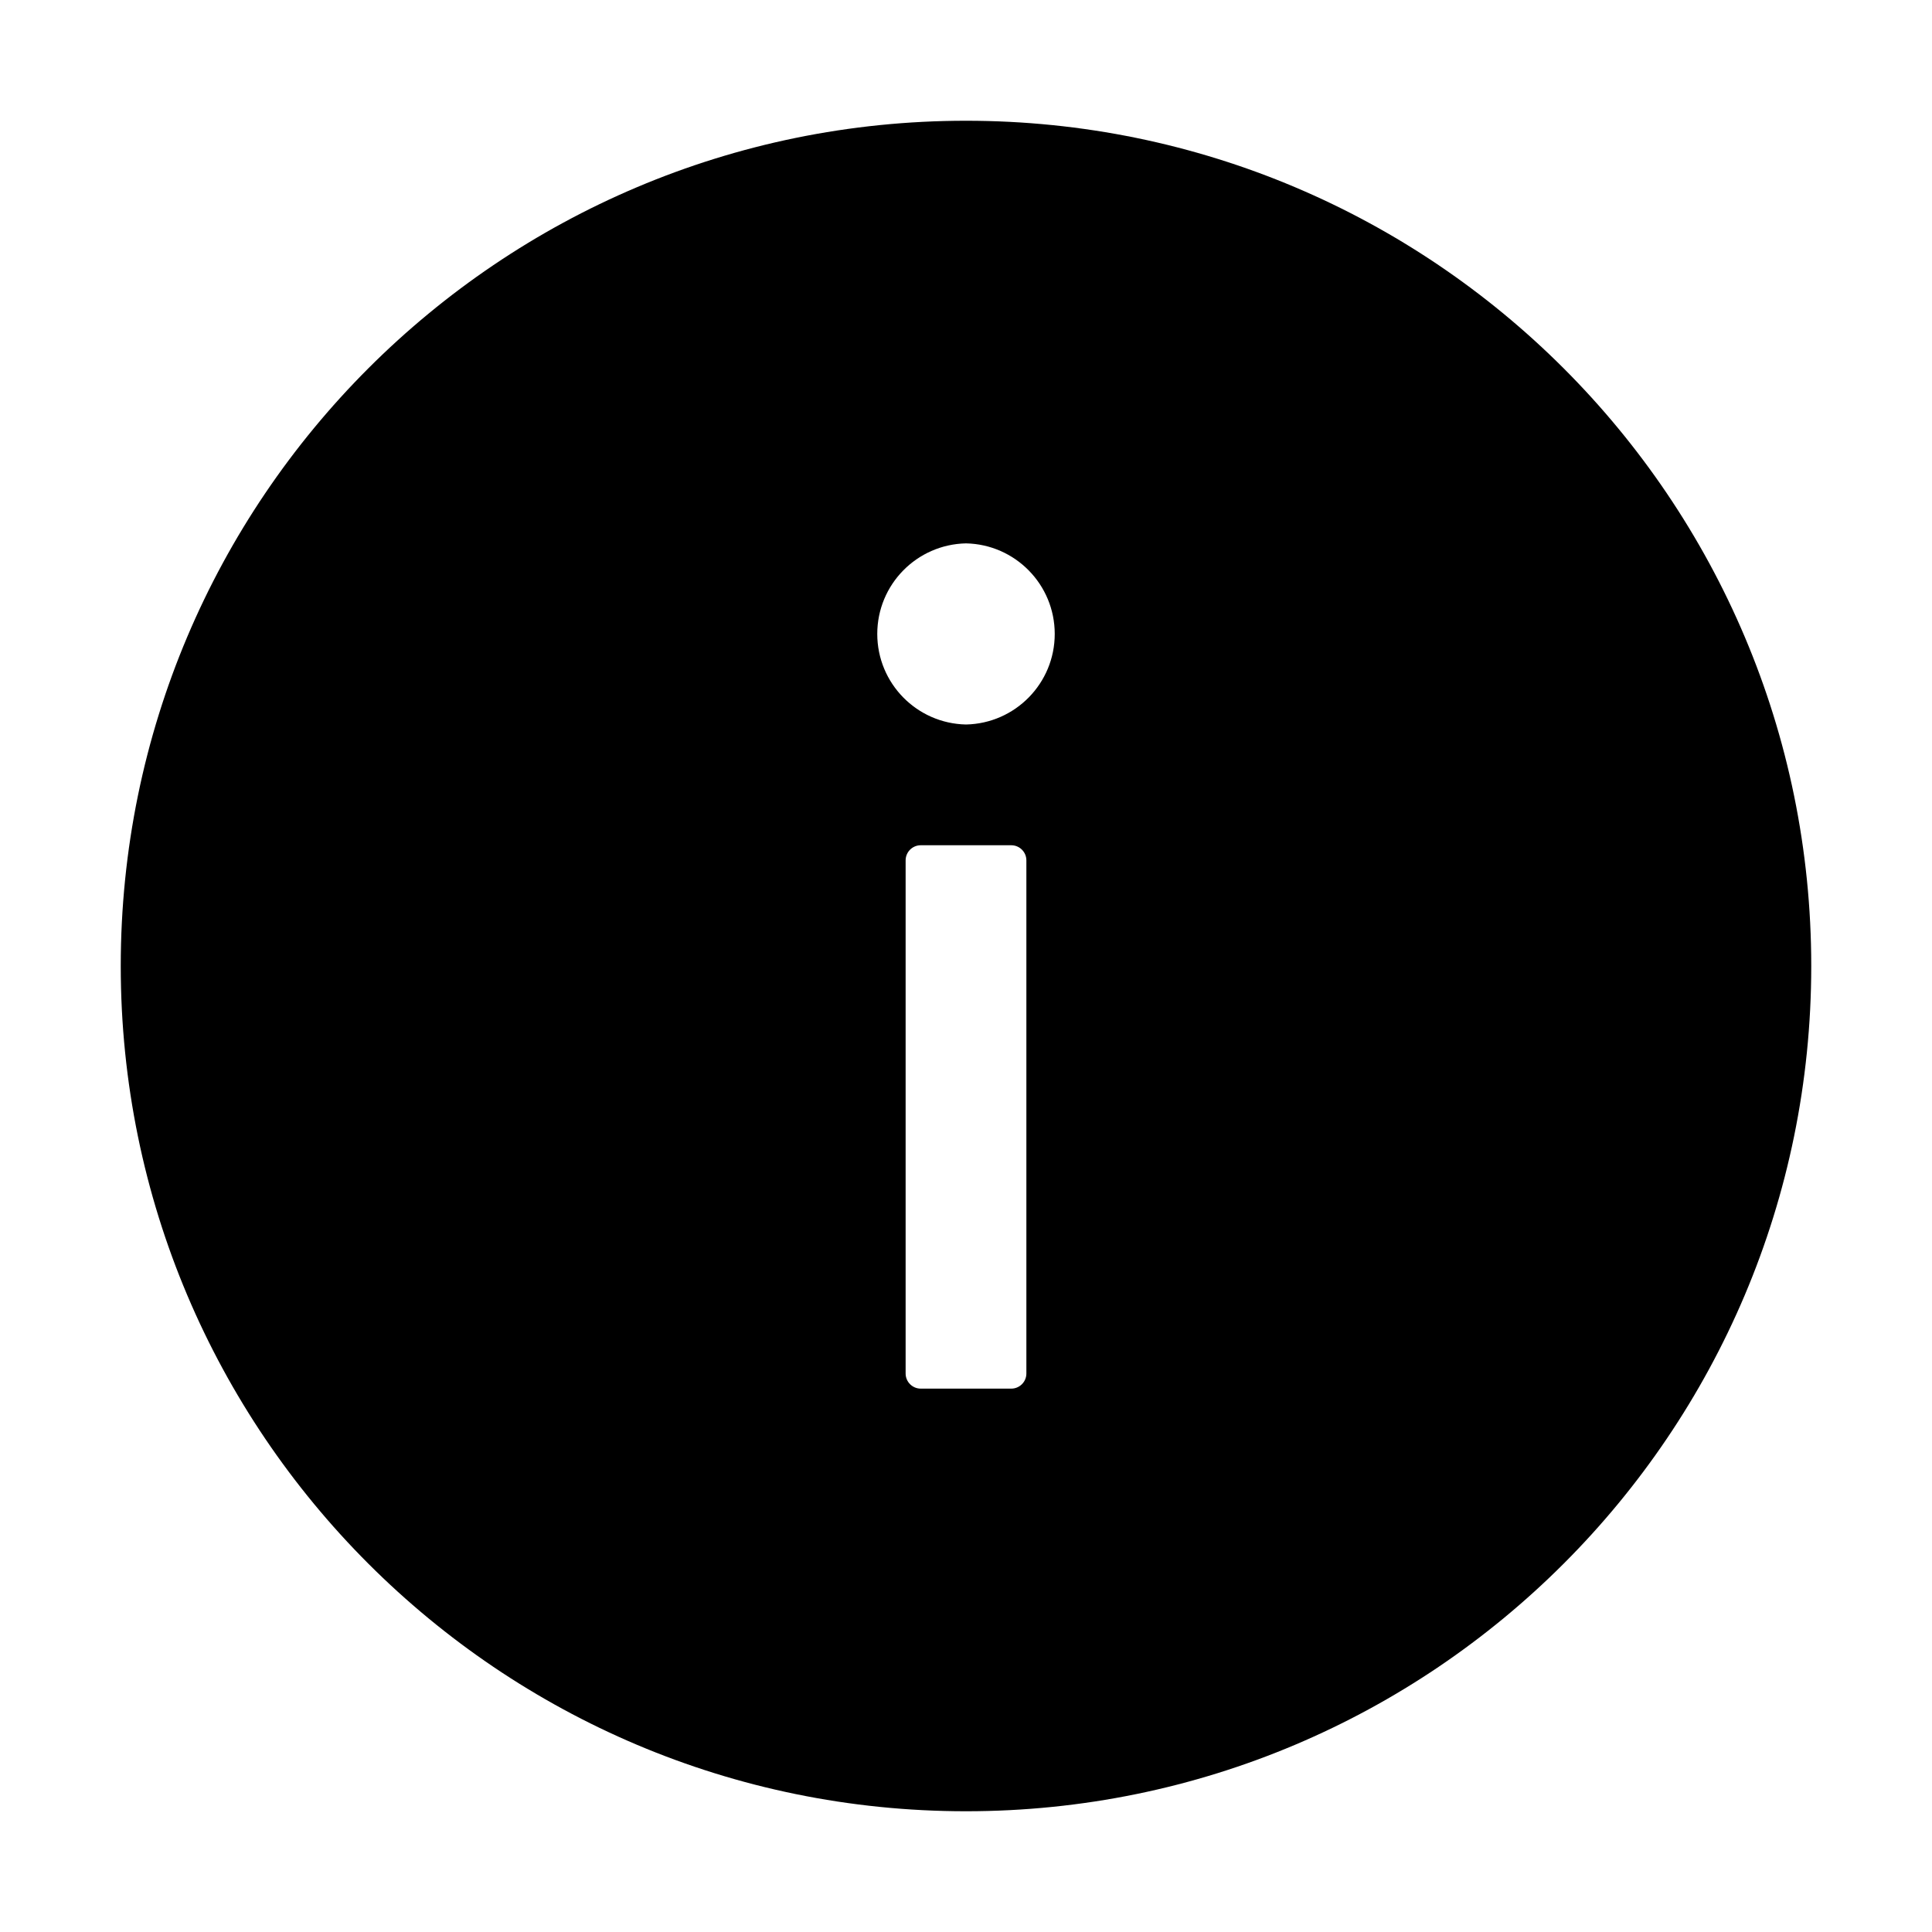
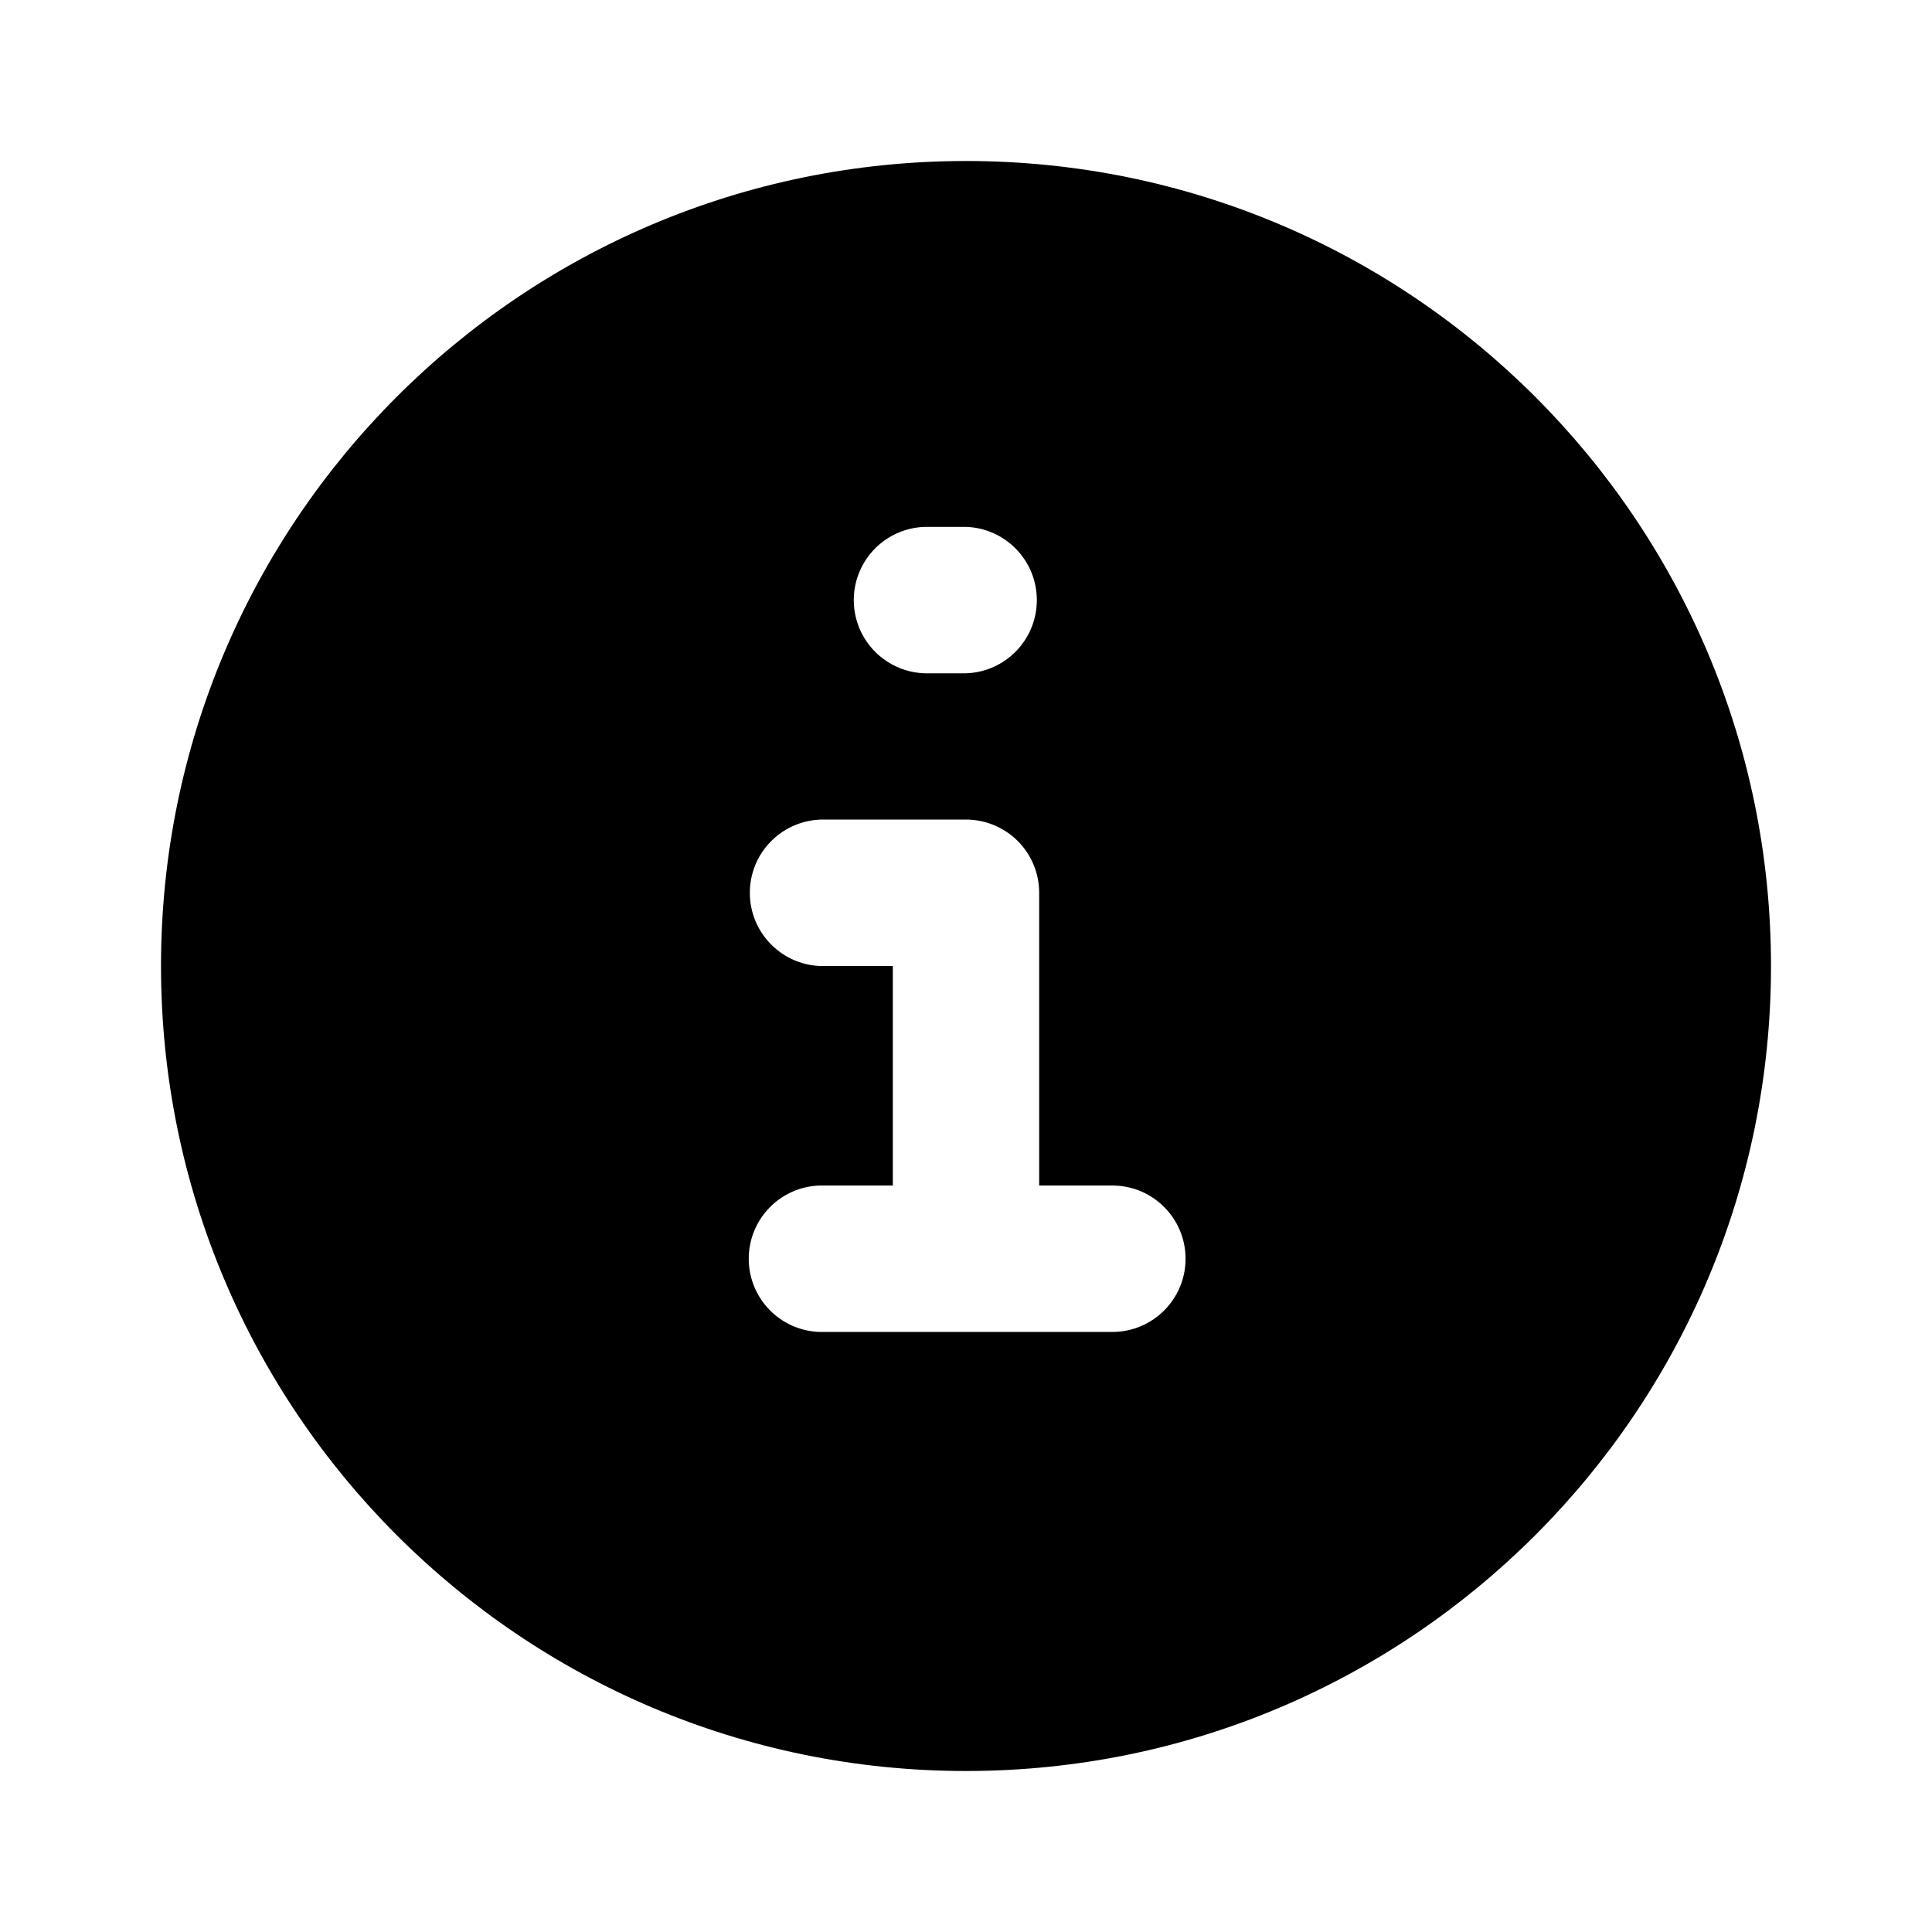
- <svg xmlns="http://www.w3.org/2000/svg" width="512" height="512" viewBox="0 0 512 512" style="color:#000000" class="h-full w-full">
-   <rect width="512" height="512" x="0" y="0" rx="30" fill="transparent" stroke="transparent" stroke-width="0" stroke-opacity="100%" paint-order="stroke" />
-   <svg width="512px" height="512px" viewBox="0 0 1024 1024" fill="#000000" x="0" y="0" role="img" style="display:inline-block;vertical-align:middle">
-     <g fill="black">
-       <path fill="currentColor" d="M512 64C264.6 64 64 264.6 64 512s200.6 448 448 448s448-200.6 448-448S759.4 64 512 64zm32 664c0 4.4-3.6 8-8 8h-48c-4.4 0-8-3.6-8-8V456c0-4.4 3.6-8 8-8h48c4.4 0 8 3.6 8 8v272zm-32-344a48.01 48.01 0 0 1 0-96a48.01 48.01 0 0 1 0 96z" />
-     </g>
-   </svg>
+ <svg xmlns="http://www.w3.org/2000/svg" width="24" height="24" fill="currentColor" viewBox="0 0 24 24">
+   <path fill-rule="evenodd" d="M12 2C6.477 2 2 6.477 2 12s4.477 10 10 10 10-4.477 10-10S17.523 2 12 2Zm-.454 4.545a.91.91 0 1 0 0 1.819H12a.91.91 0 0 0 0-1.819h-.454Zm-1.364 3.637a.91.91 0 0 0 0 1.818h.909v2.727h-.91a.91.91 0 0 0 0 1.819h3.637a.909.909 0 0 0 0-1.819h-.909v-3.636a.909.909 0 0 0-.909-.91h-1.818Z" clip-rule="evenodd" />
</svg>
